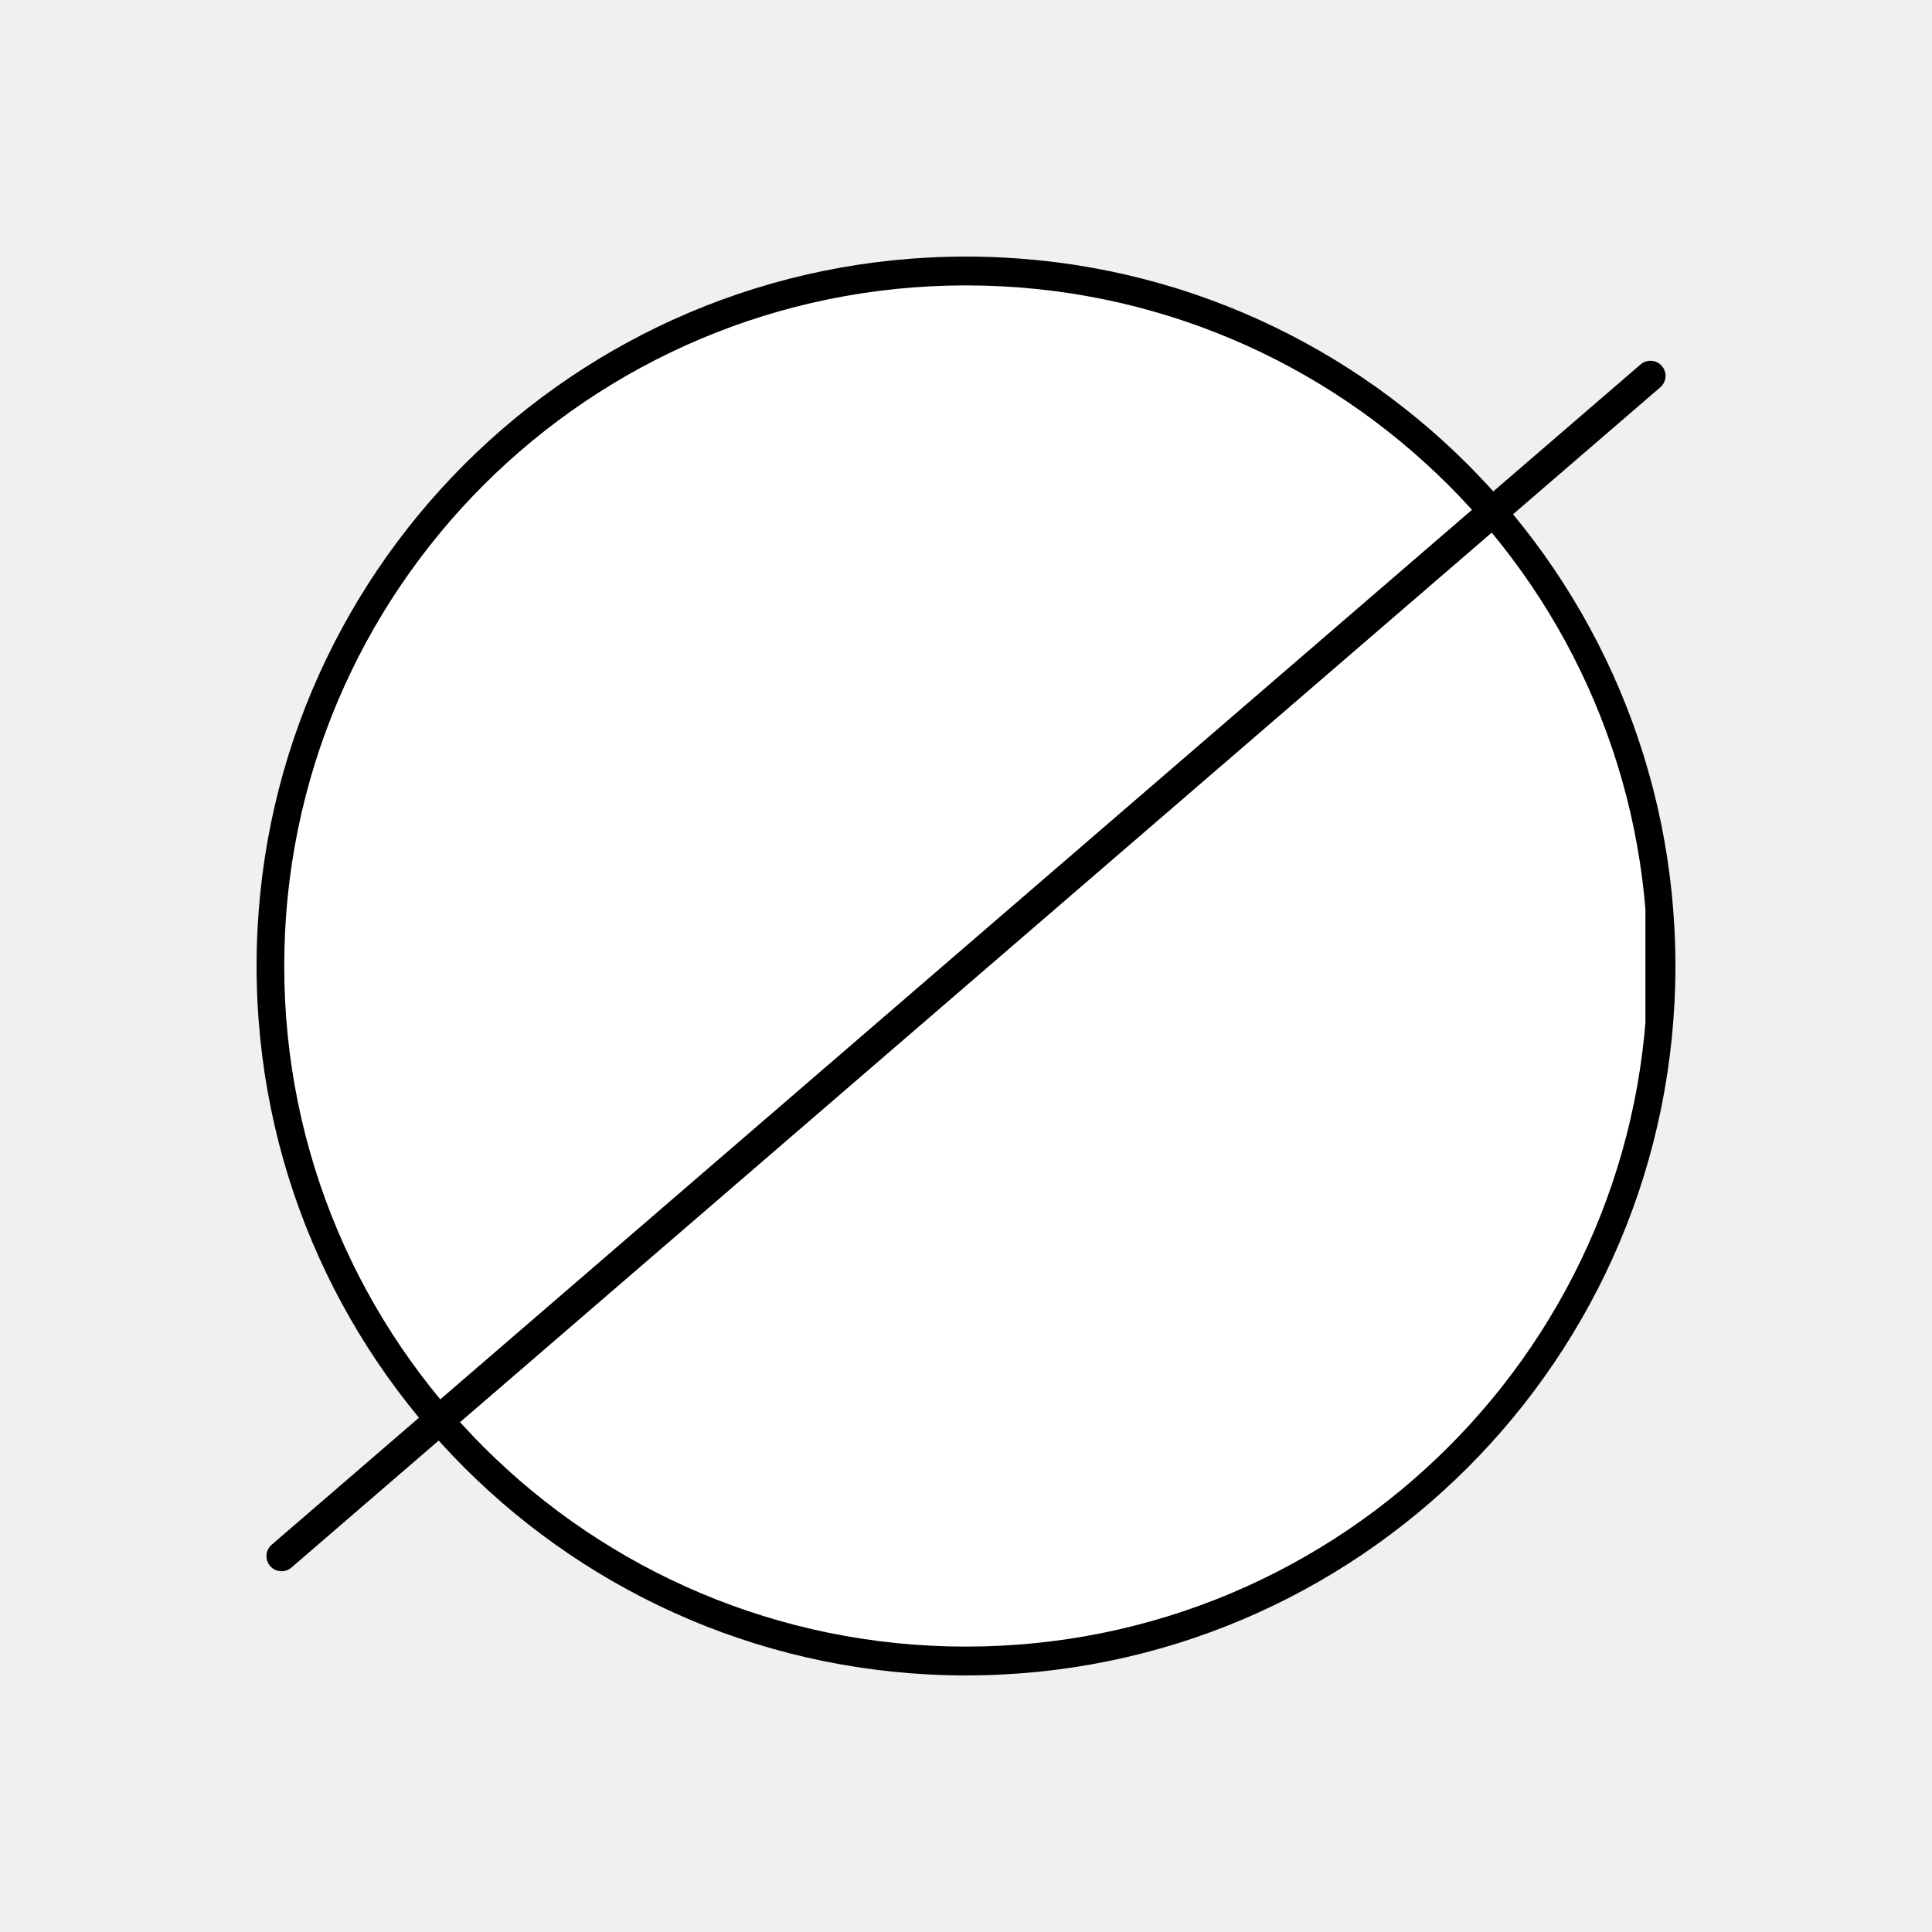
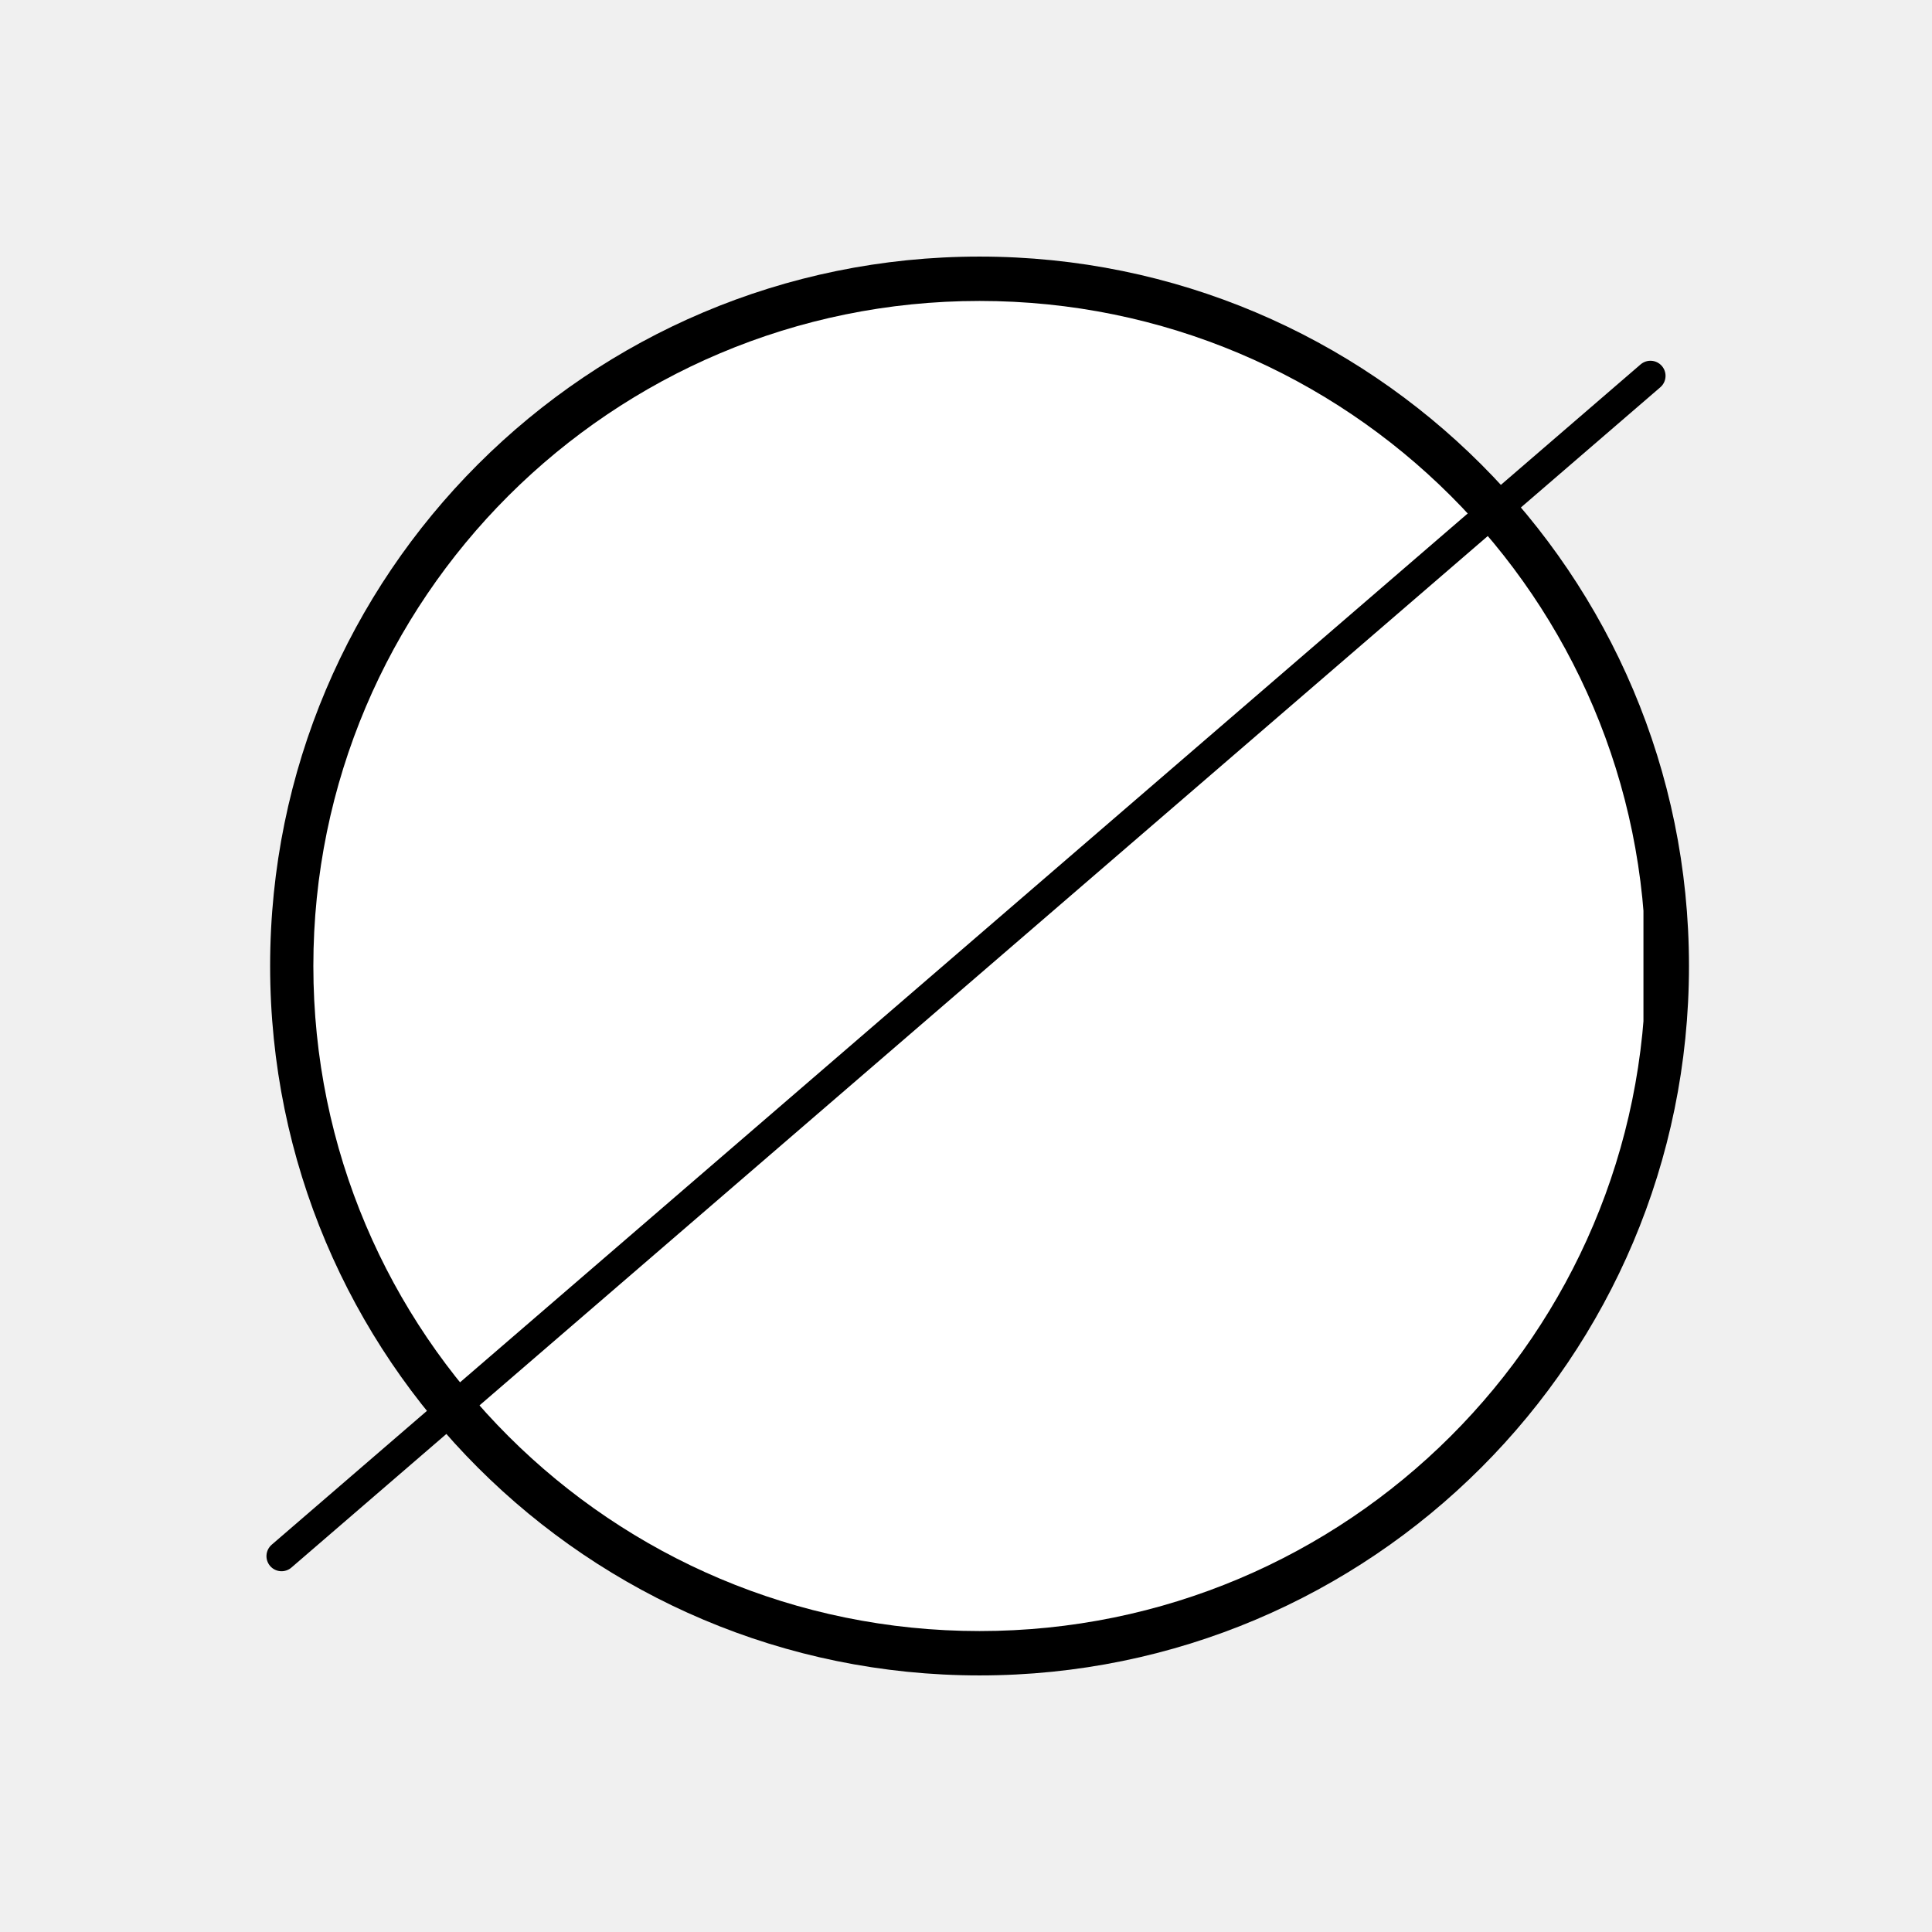
<svg xmlns="http://www.w3.org/2000/svg" zoomAndPan="magnify" viewBox="0 0 576 576" preserveAspectRatio="xMidYMid meet" version="1.0">
  <defs>
-     <clipPath id="dc5f2940b3">
-       <path d="M 76.496 76.496 L 499.504 76.496 L 499.504 499.504 L 76.496 499.504 Z M 76.496 76.496 " clip-rule="nonzero" />
+     <clipPath id="a5fb39436e">
+       <path d="M 80.535 76.496 L 503.547 76.496 L 503.547 499.504 L 80.535 499.504 Z M 80.535 76.496 " clip-rule="nonzero" />
    </clipPath>
-     <clipPath id="0d7b1f3784">
-       <path d="M 288 76.496 C 171.188 76.496 76.496 171.188 76.496 288 C 76.496 404.812 171.188 499.504 288 499.504 C 404.812 499.504 499.504 404.812 499.504 288 C 499.504 171.188 404.812 76.496 288 76.496 Z M 288 76.496 " clip-rule="nonzero" />
+     <clipPath id="2e57258d89">
+       <path d="M 292.039 76.496 C 175.23 76.496 80.535 171.188 80.535 288 C 80.535 404.812 175.23 499.504 292.039 499.504 C 408.852 499.504 503.547 404.812 503.547 288 C 503.547 171.188 408.852 76.496 292.039 76.496 Z M 292.039 76.496 " clip-rule="nonzero" />
    </clipPath>
-     <clipPath id="fe758bb9e0">
-       <path d="M 0.496 0.496 L 423.504 0.496 L 423.504 423.504 L 0.496 423.504 Z M 0.496 0.496 " clip-rule="nonzero" />
+     <clipPath id="7a38bc7c22">
+       <path d="M 0.535 0.496 L 423.547 0.496 L 423.547 423.504 L 0.535 423.504 Z M 0.535 0.496 " clip-rule="nonzero" />
    </clipPath>
-     <clipPath id="c1bb7c6899">
-       <path d="M 212 0.496 C 95.188 0.496 0.496 95.188 0.496 212 C 0.496 328.812 95.188 423.504 212 423.504 C 328.812 423.504 423.504 328.812 423.504 212 C 423.504 95.188 328.812 0.496 212 0.496 Z M 212 0.496 " clip-rule="nonzero" />
+     <clipPath id="647287c4d2">
+       <path d="M 212.039 0.496 C 95.23 0.496 0.535 95.188 0.535 212 C 0.535 328.812 95.23 423.504 212.039 423.504 C 328.852 423.504 423.547 328.812 423.547 212 C 423.547 95.188 328.852 0.496 212.039 0.496 Z M 212.039 0.496 " clip-rule="nonzero" />
    </clipPath>
-     <clipPath id="83b2853fe0">
+     <clipPath id="45da86c175">
      <rect x="0" width="424" y="0" height="424" />
    </clipPath>
-     <clipPath id="322aa0a562">
-       <path d="M 84.738 85.09 L 492 85.09 L 492 490.91 L 84.738 490.91 Z M 84.738 85.09 " clip-rule="nonzero" />
+     <clipPath id="c990e9ec80">
+       <path d="M 93.422 89.723 L 491 89.723 L 491 486.277 L 93.422 486.277 Z M 93.422 89.723 " clip-rule="nonzero" />
    </clipPath>
-     <clipPath id="b9a47b41c4">
-       <path d="M 288 85.09 C 175.742 85.09 84.738 175.934 84.738 288 C 84.738 400.066 175.742 490.91 288 490.91 C 400.258 490.91 491.262 400.066 491.262 288 C 491.262 175.934 400.258 85.09 288 85.09 Z M 288 85.09 " clip-rule="nonzero" />
+     <clipPath id="a305b6a37b">
+       <path d="M 292.039 89.723 C 182.344 89.723 93.422 178.496 93.422 288 C 93.422 397.504 182.344 486.277 292.039 486.277 C 401.734 486.277 490.66 397.504 490.66 288 C 490.66 178.496 401.734 89.723 292.039 89.723 Z M 292.039 89.723 " clip-rule="nonzero" />
    </clipPath>
-     <clipPath id="b0becc6e4b">
-       <path d="M 0.738 0.09 L 407 0.09 L 407 405.91 L 0.738 405.91 Z M 0.738 0.09 " clip-rule="nonzero" />
+     <clipPath id="d6fbcfee9b">
+       <path d="M 0.422 0.723 L 397 0.723 L 397 397.277 L 0.422 397.277 Z M 0.422 0.723 " clip-rule="nonzero" />
    </clipPath>
-     <clipPath id="b5e3ad4b48">
-       <path d="M 204 0.09 C 91.742 0.09 0.738 90.934 0.738 203 C 0.738 315.066 91.742 405.91 204 405.91 C 316.258 405.91 407.262 315.066 407.262 203 C 407.262 90.934 316.258 0.09 204 0.09 Z M 204 0.09 " clip-rule="nonzero" />
+     <clipPath id="fa0840d0b2">
+       <path d="M 199.039 0.723 C 89.344 0.723 0.422 89.496 0.422 199 C 0.422 308.504 89.344 397.277 199.039 397.277 C 308.734 397.277 397.66 308.504 397.66 199 C 397.66 89.496 308.734 0.723 199.039 0.723 Z M 199.039 0.723 " clip-rule="nonzero" />
    </clipPath>
-     <clipPath id="d085353e6e">
-       <rect x="0" width="408" y="0" height="406" />
+     <clipPath id="2015873077">
+       <rect x="0" width="398" y="0" height="398" />
    </clipPath>
  </defs>
-   <g clip-path="url(#dc5f2940b3)">
-     <g clip-path="url(#0d7b1f3784)">
-       <g transform="matrix(1, 0, 0, 1, 76, 76)">
-         <g clip-path="url(#83b2853fe0)">
-           <g clip-path="url(#fe758bb9e0)">
-             <g clip-path="url(#c1bb7c6899)">
-               <path fill="#000000" d="M 0.496 0.496 L 423.504 0.496 L 423.504 423.504 L 0.496 423.504 Z M 0.496 0.496 " fill-opacity="1" fill-rule="nonzero" />
+   <g clip-path="url(#a5fb39436e)">
+     <g clip-path="url(#2e57258d89)">
+       <g transform="matrix(1, 0, 0, 1, 80, 76)">
+         <g clip-path="url(#45da86c175)">
+           <g clip-path="url(#7a38bc7c22)">
+             <g clip-path="url(#647287c4d2)">
+               <path fill="#000000" d="M 0.535 0.496 L 423.547 0.496 L 423.547 423.504 L 0.535 423.504 Z M 0.535 0.496 " fill-opacity="1" fill-rule="nonzero" />
            </g>
          </g>
        </g>
      </g>
    </g>
  </g>
-   <g clip-path="url(#322aa0a562)">
-     <g clip-path="url(#b9a47b41c4)">
-       <g transform="matrix(1, 0, 0, 1, 84, 85)">
-         <g clip-path="url(#d085353e6e)">
-           <g clip-path="url(#b0becc6e4b)">
-             <g clip-path="url(#b5e3ad4b48)">
-               <path fill="#ffffff" d="M 0.738 0.09 L 406.559 0.09 L 406.559 405.91 L 0.738 405.91 Z M 0.738 0.09 " fill-opacity="1" fill-rule="nonzero" />
+   <g clip-path="url(#c990e9ec80)">
+     <g clip-path="url(#a305b6a37b)">
+       <g transform="matrix(1, 0, 0, 1, 93, 89)">
+         <g clip-path="url(#2015873077)">
+           <g clip-path="url(#d6fbcfee9b)">
+             <g clip-path="url(#fa0840d0b2)">
+               <path fill="#ffffff" d="M 0.422 0.723 L 396.973 0.723 L 396.973 397.277 L 0.422 397.277 Z M 0.422 0.723 " fill-opacity="1" fill-rule="nonzero" />
            </g>
          </g>
        </g>
      </g>
    </g>
  </g>
  <path stroke-linecap="round" transform="matrix(0.568014, -0.489755, 0.489755, 0.568014, 77.59465, 463.4712)" fill="none" stroke-linejoin="miter" d="M 6 6.001 L 724.497 6.003 " stroke="#000000" stroke-width="12" stroke-opacity="1" stroke-miterlimit="4" />
</svg>
